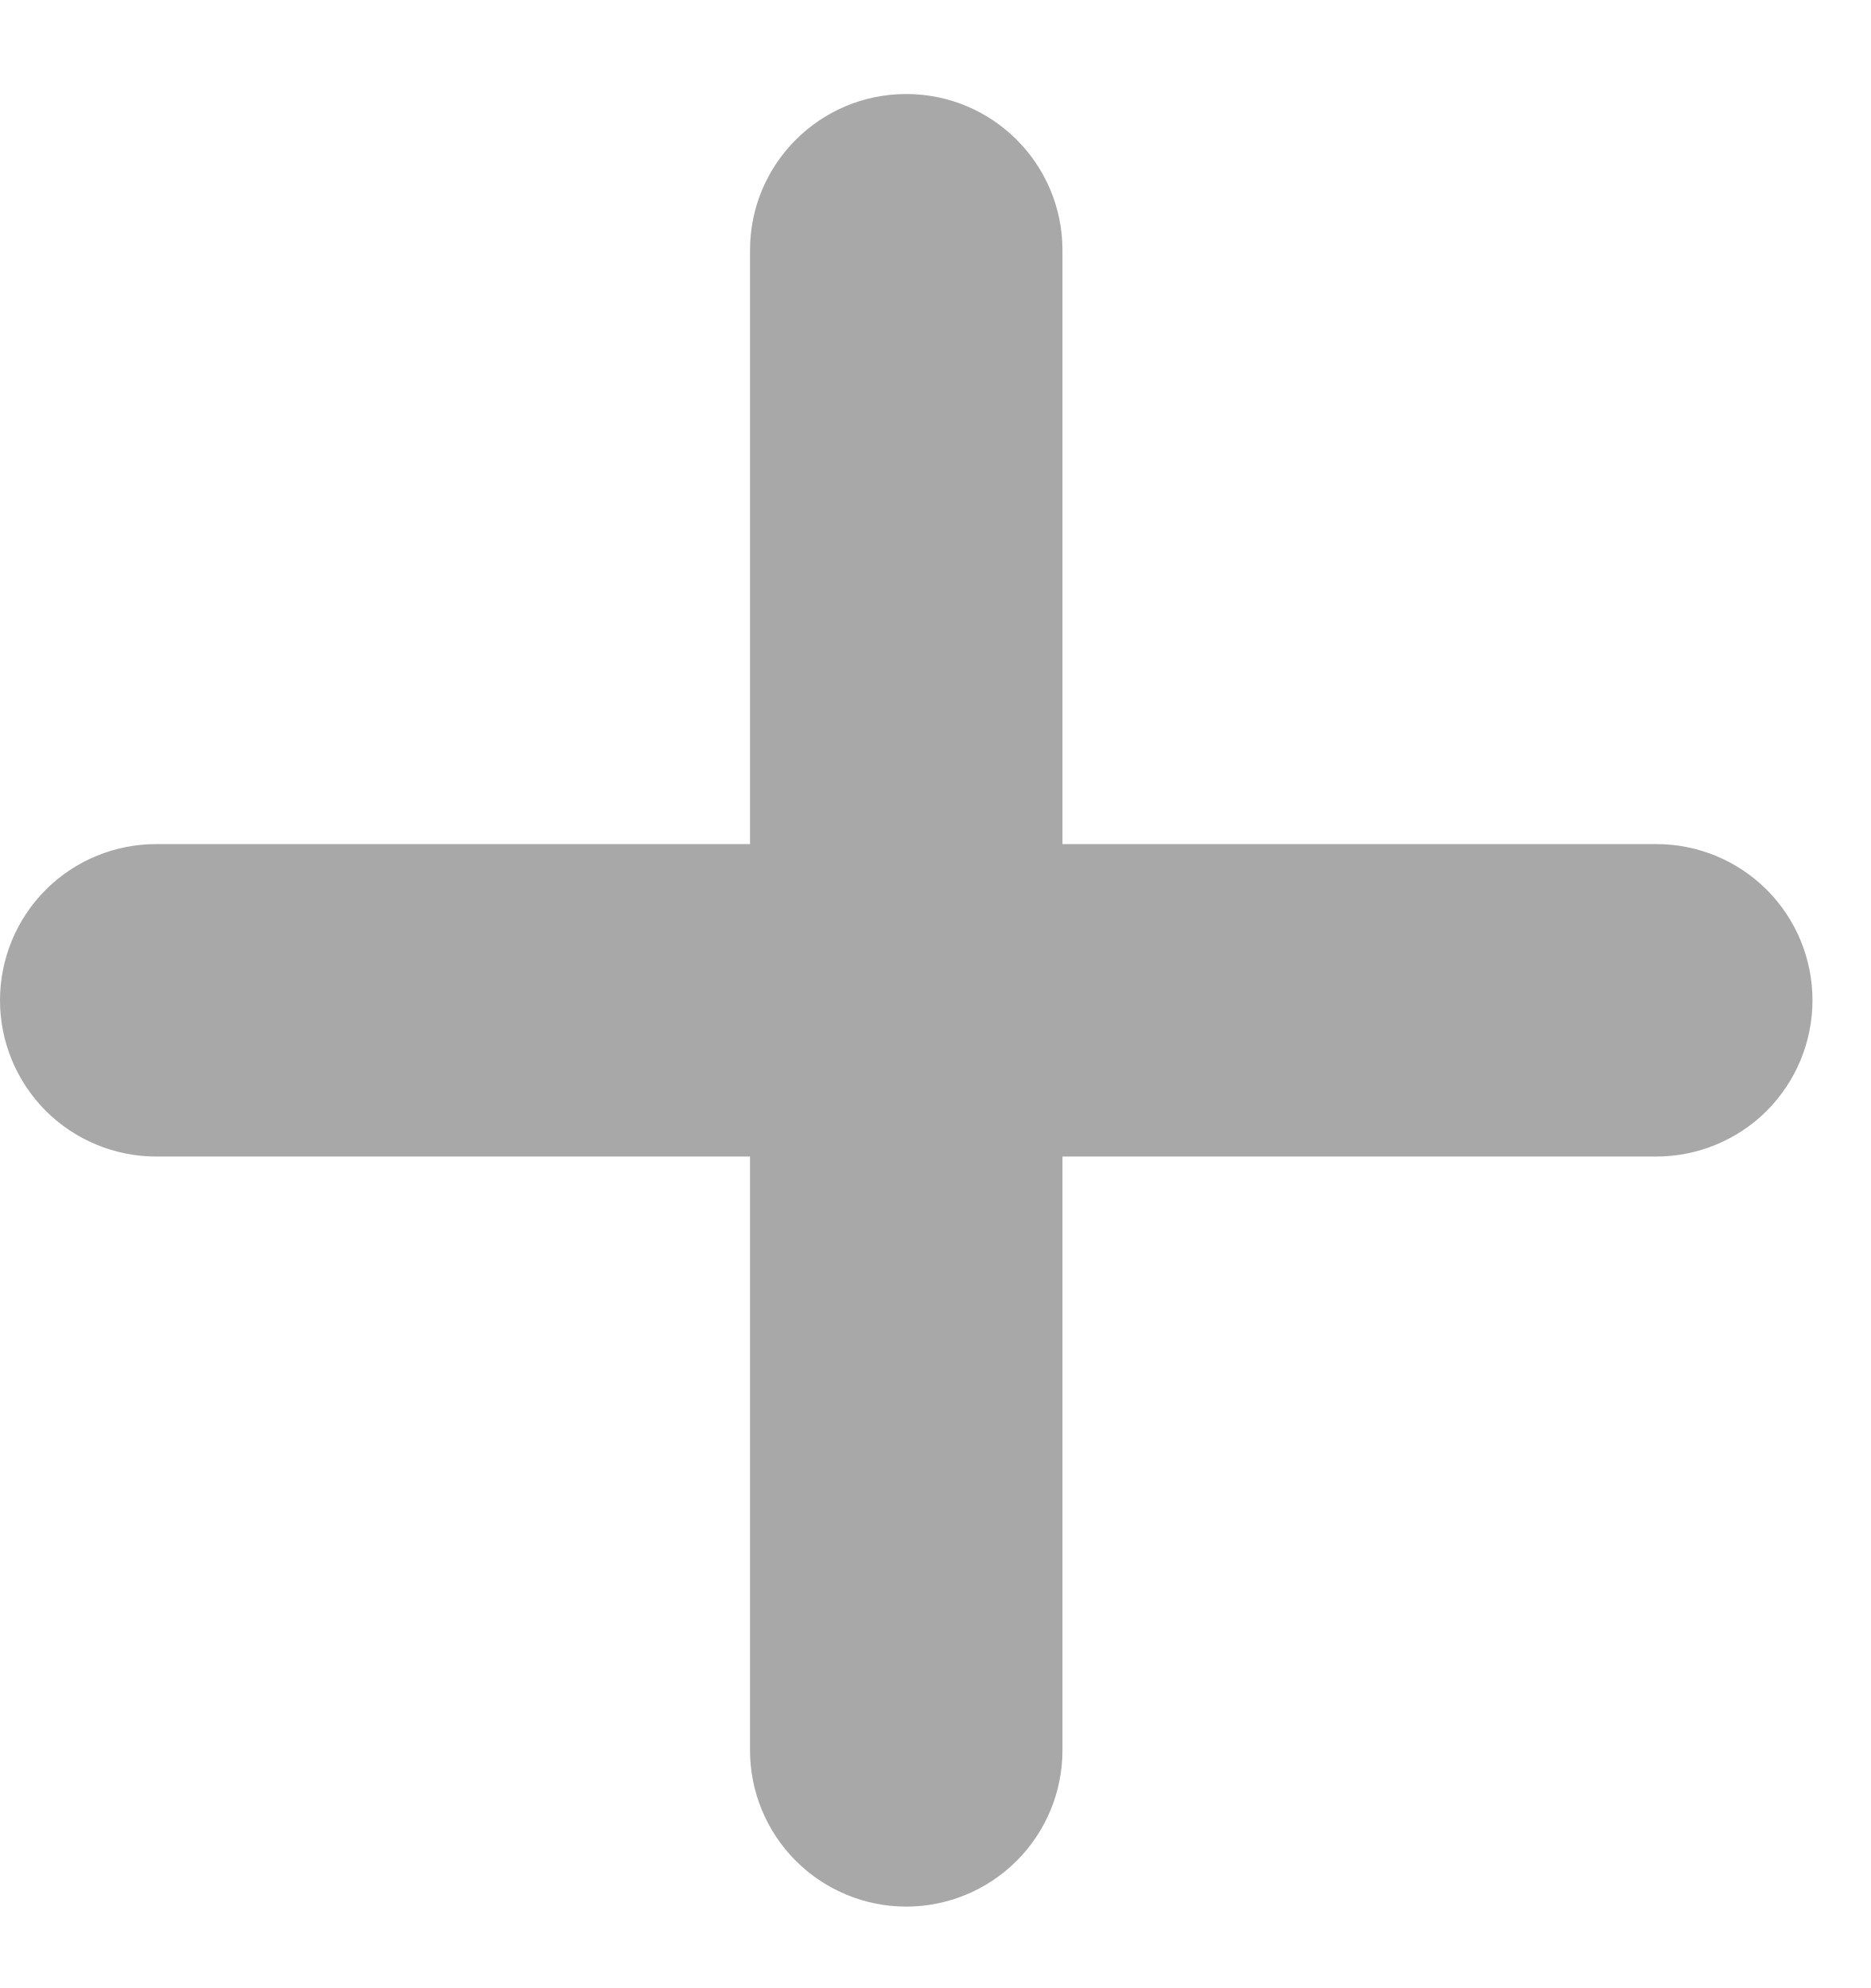
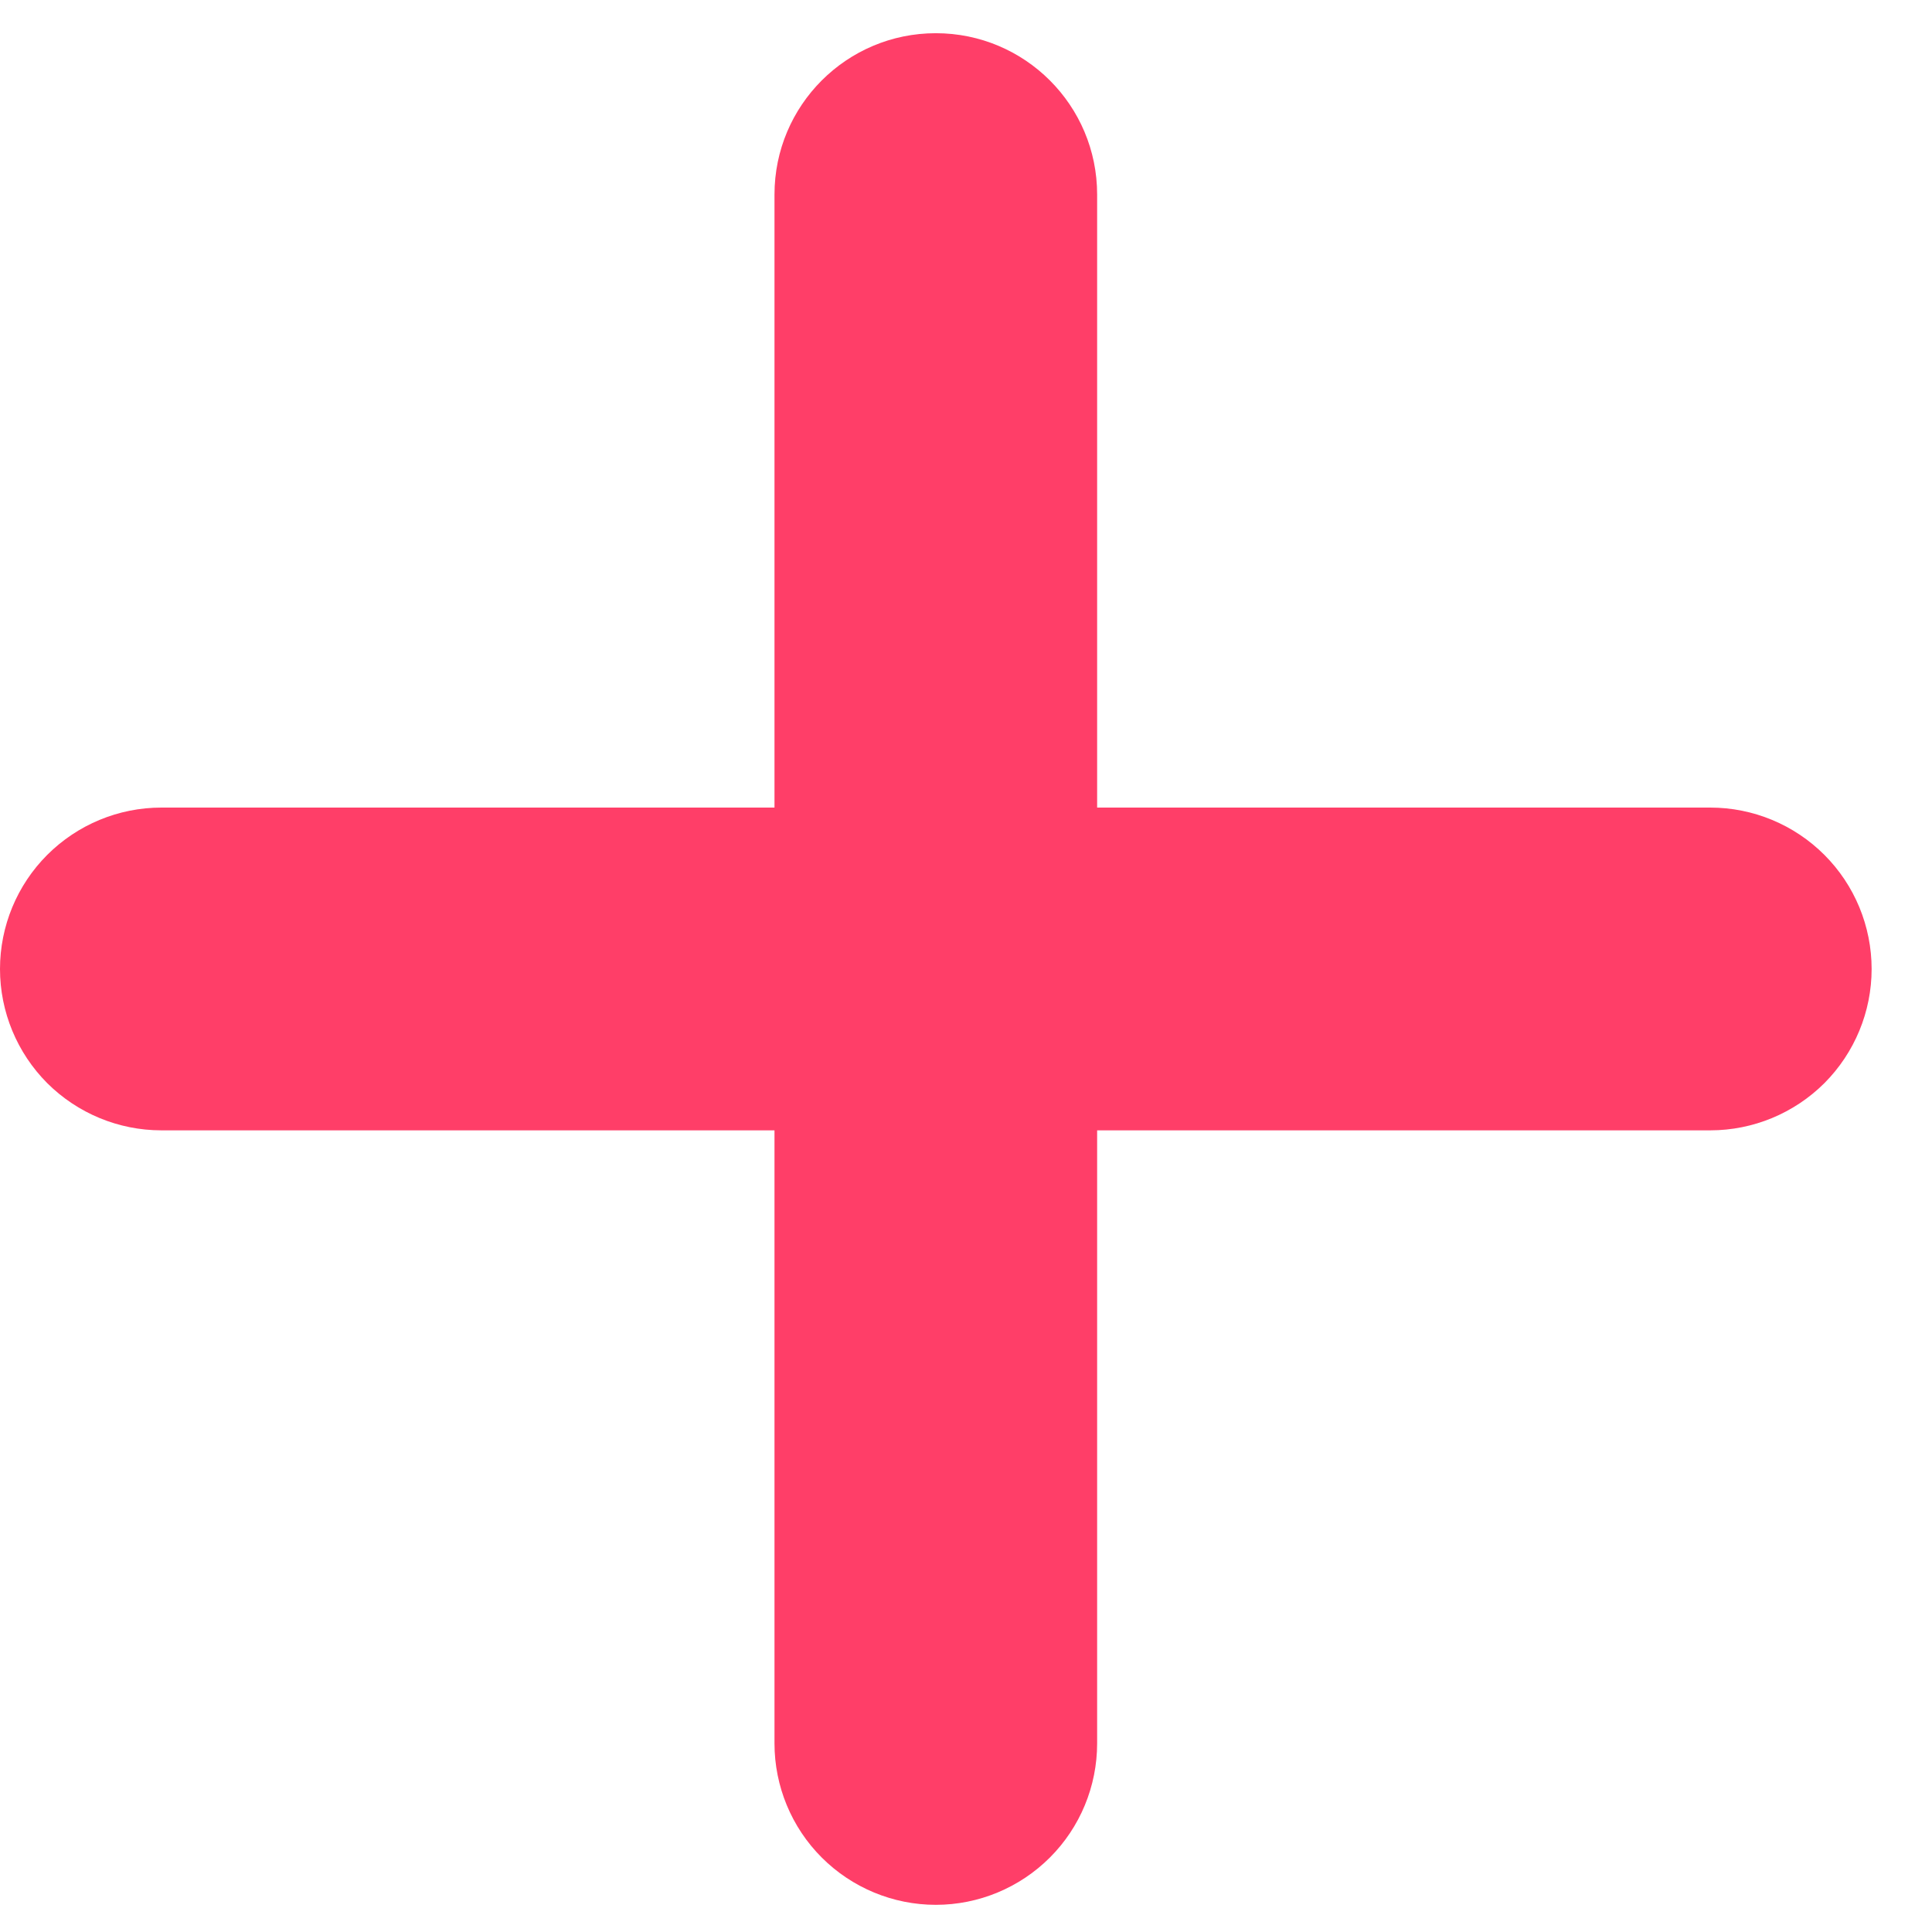
- <svg xmlns="http://www.w3.org/2000/svg" width="16" height="17" viewBox="0 0 16 17" fill="none">
-   <path d="M7.75 0.804C8.488 0.804 9.086 1.402 9.086 2.14V7.218H14.164C14.518 7.218 14.858 7.358 15.109 7.609C15.359 7.859 15.5 8.199 15.5 8.554C15.5 8.908 15.359 9.248 15.109 9.499C14.858 9.749 14.518 9.89 14.164 9.89H9.086V14.967C9.086 15.322 8.945 15.662 8.695 15.912C8.444 16.163 8.104 16.304 7.75 16.304C7.396 16.304 7.056 16.163 6.805 15.912C6.555 15.662 6.414 15.322 6.414 14.967V9.89H1.336C0.982 9.89 0.642 9.749 0.391 9.499C0.141 9.248 0 8.908 0 8.554C0 8.199 0.141 7.859 0.391 7.609C0.642 7.358 0.982 7.218 1.336 7.218H6.414V2.14C6.414 1.402 7.012 0.804 7.75 0.804Z" fill="black" fill-opacity="0.34" />
+ <svg xmlns="http://www.w3.org/2000/svg" width="16" height="16" viewBox="0 0 16 16" fill="none">
+   <path d="M7.75 0.275C8.488 0.275 9.086 0.873 9.086 1.611V6.688H14.164C14.518 6.688 14.858 6.829 15.109 7.08C15.359 7.33 15.5 7.67 15.5 8.025C15.5 8.379 15.359 8.719 15.109 8.97C14.858 9.22 14.518 9.361 14.164 9.361H9.086V14.438C9.086 14.793 8.945 15.133 8.695 15.383C8.444 15.634 8.104 15.775 7.75 15.775C7.396 15.775 7.056 15.634 6.805 15.383C6.555 15.133 6.414 14.793 6.414 14.438V9.361H1.336C0.982 9.361 0.642 9.22 0.391 8.97C0.141 8.719 0 8.379 0 8.025C0 7.67 0.141 7.33 0.391 7.08C0.642 6.829 0.982 6.688 1.336 6.688H6.414V1.611C6.414 0.873 7.012 0.275 7.75 0.275Z" fill="#FF3E68" />
</svg>
